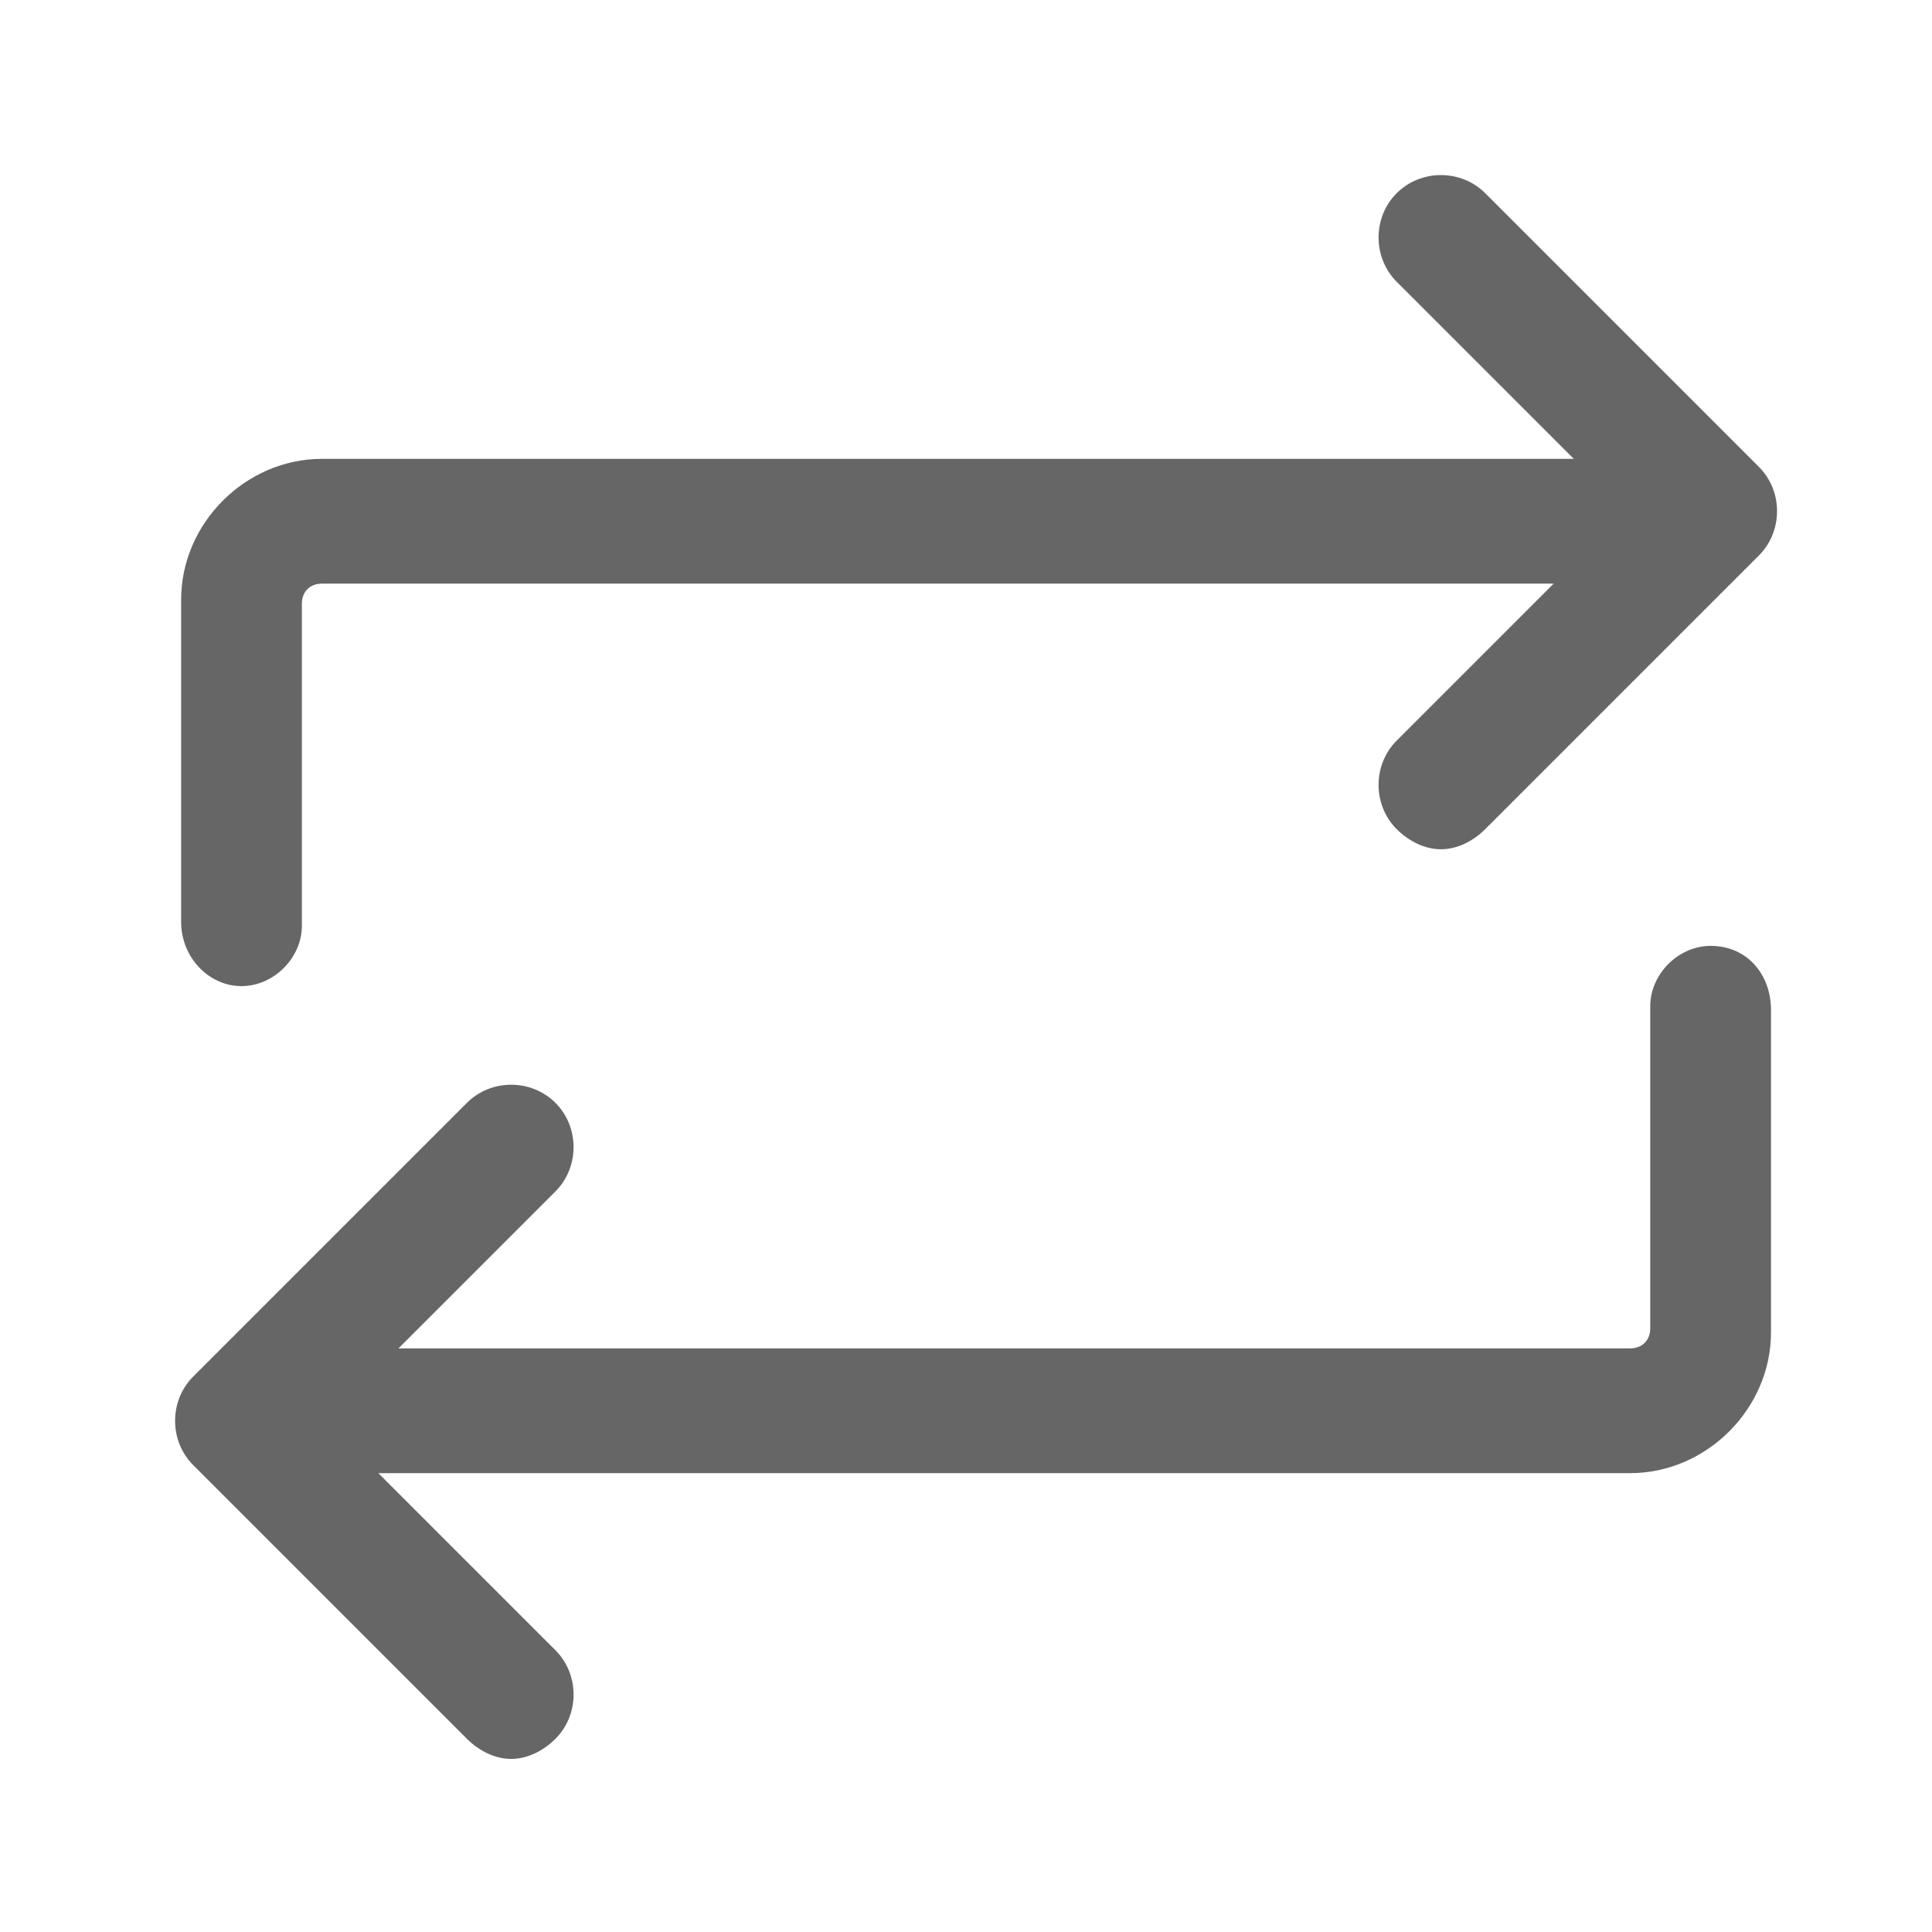
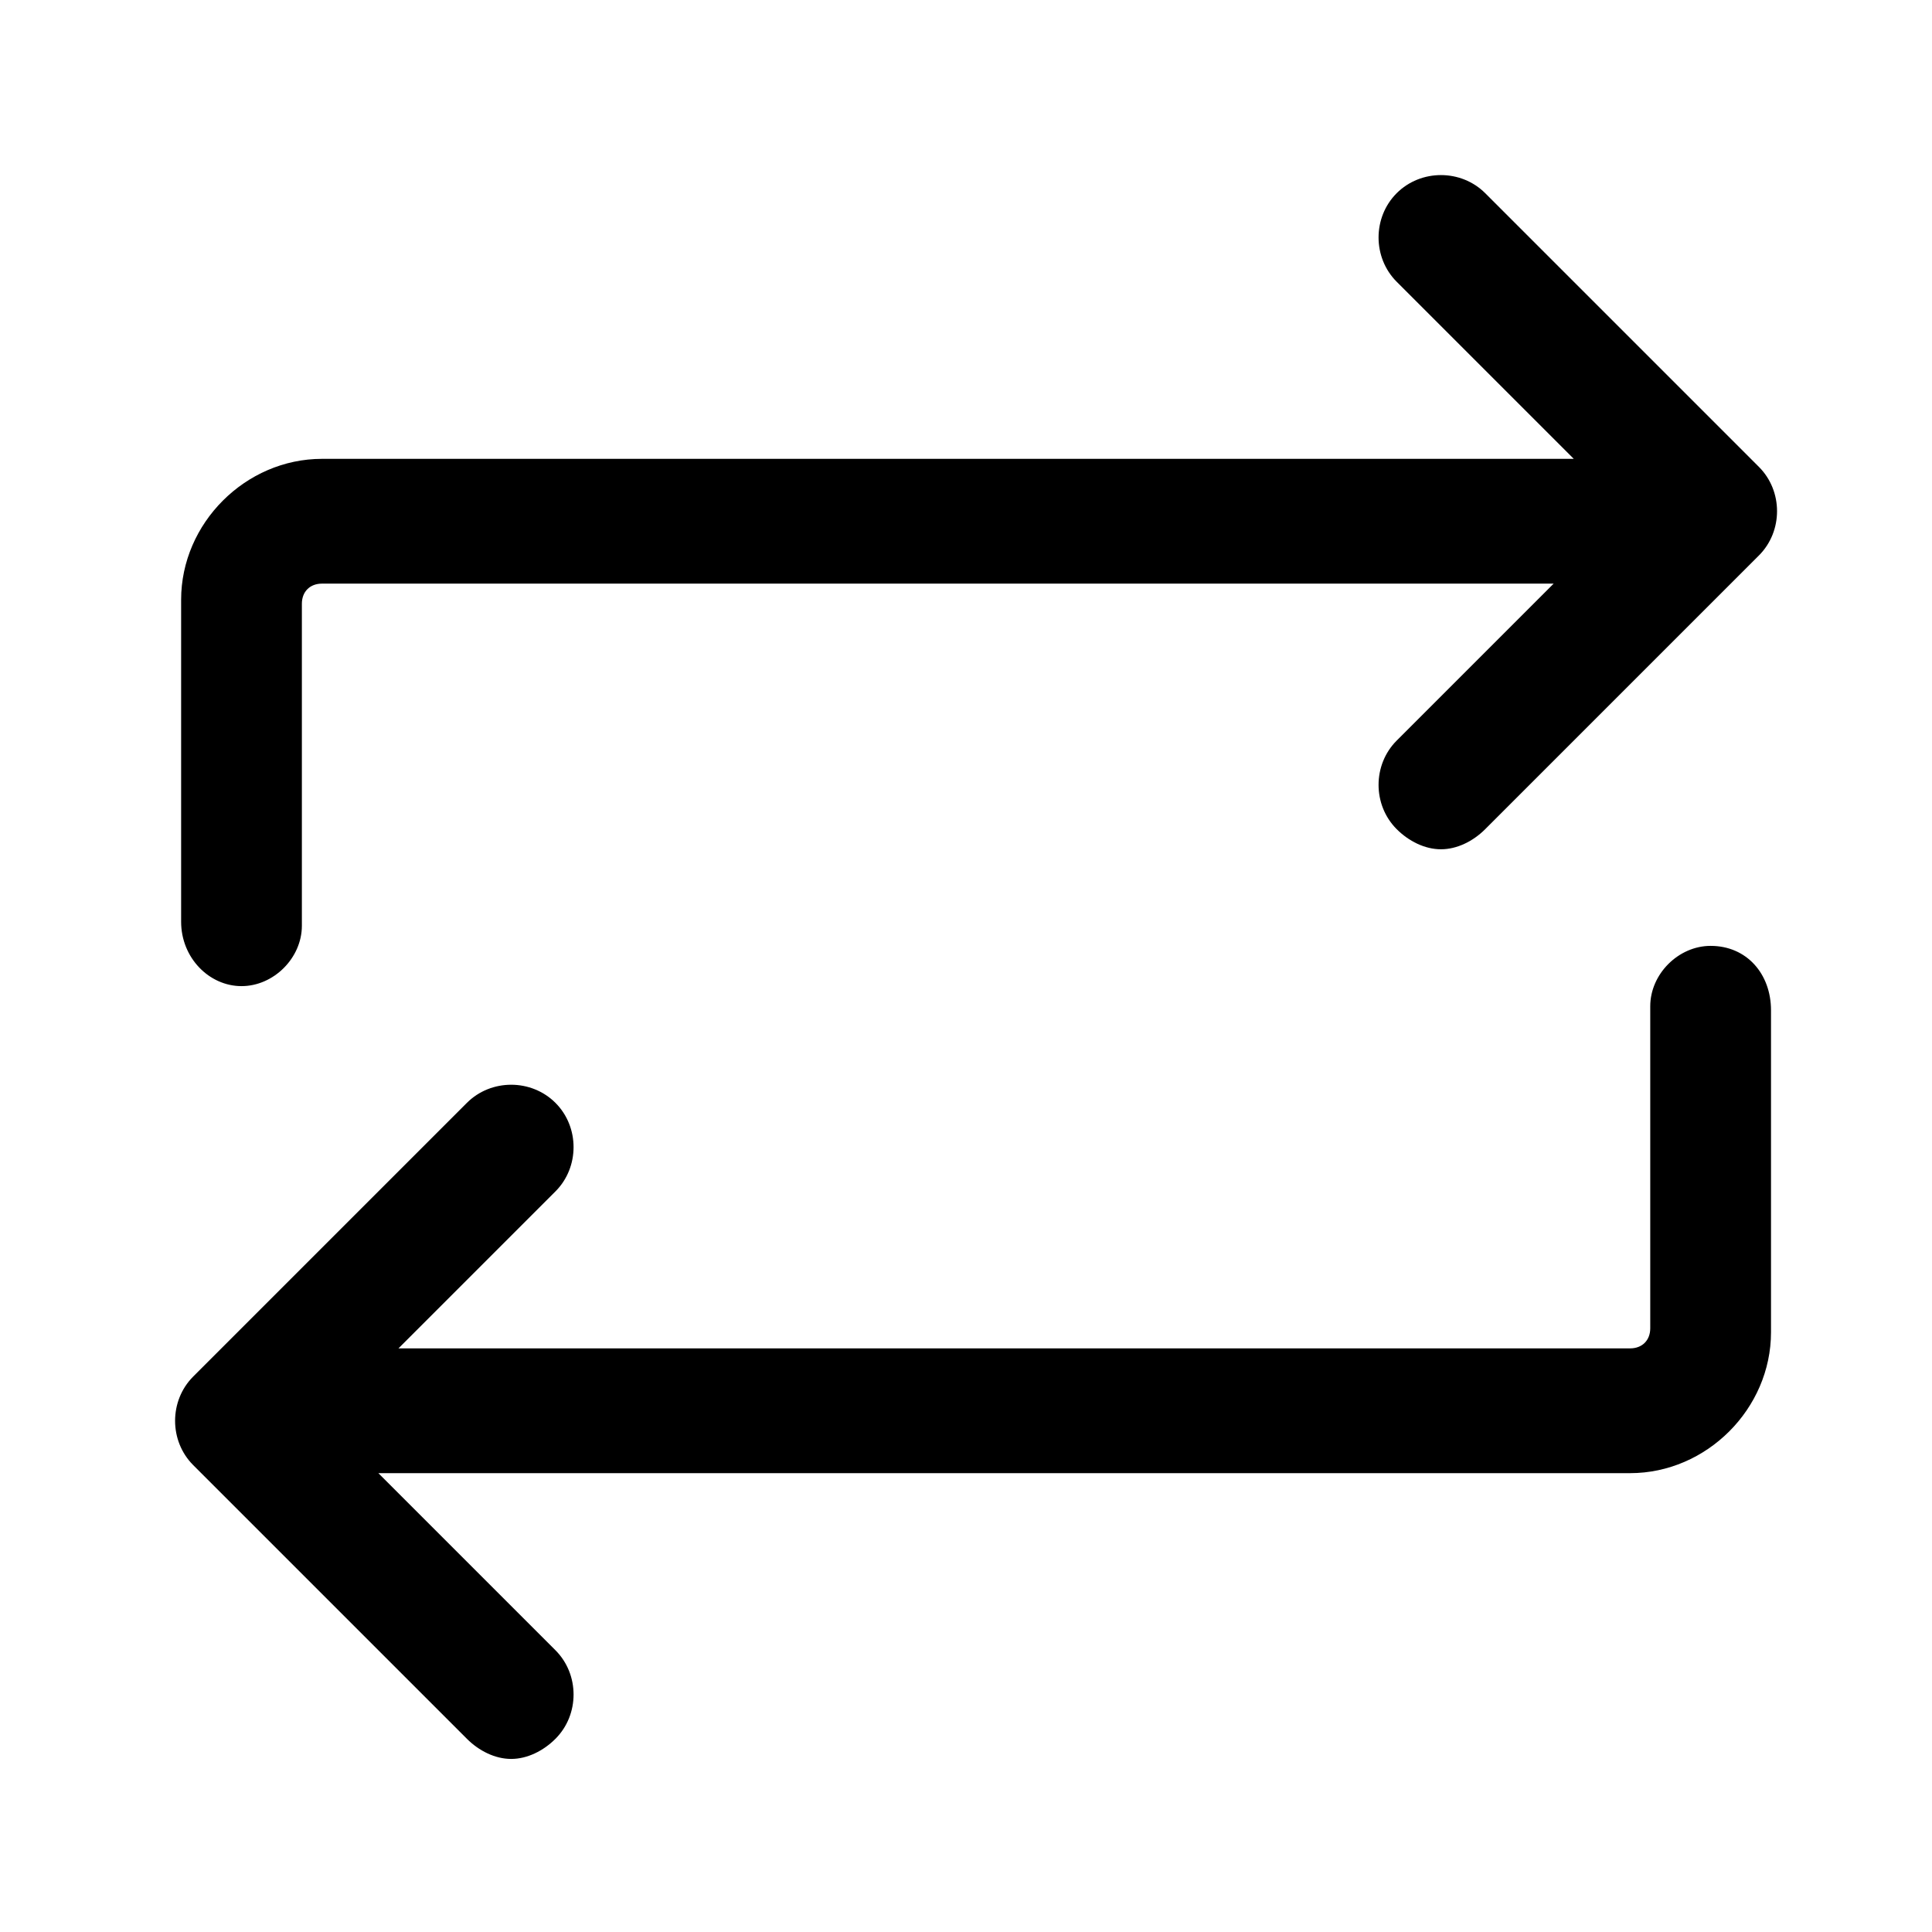
<svg xmlns="http://www.w3.org/2000/svg" class="icon" style="width: 1em;height: 1em;vertical-align: middle;fill: currentColor;overflow: hidden;" viewBox="0 0 1024 1024" version="1.1">
-   <path d="M128 522.667c17.067 0 32-14.933 32-32v-170.667c0-6.4 4.267-10.667 10.667-10.667h652.8l-83.2 83.2c-12.8 12.8-12.8 34.133 0 46.933 6.4 6.4 14.933 10.667 23.467 10.667s17.067-4.267 23.467-10.667l145.067-145.067c12.8-12.8 12.8-34.133 0-46.933l-145.067-145.067c-12.8-12.8-34.133-12.8-46.933 0-12.8 12.8-12.8 34.133 0 46.933l93.867 93.867H170.667c-40.533 0-74.667 34.133-74.667 74.667v170.667c0 19.2 14.933 34.133 32 34.133zM906.667 501.333c-17.067 0-32 14.933-32 32v170.667c0 6.4-4.267 10.667-10.667 10.667H211.2l83.2-83.2c12.8-12.8 12.8-34.133 0-46.933-12.8-12.8-34.133-12.8-46.933 0l-145.067 145.067c-12.8 12.8-12.8 34.133 0 46.933l145.067 145.067c6.4 6.4 14.933 10.667 23.467 10.667s17.067-4.267 23.467-10.667c12.8-12.8 12.8-34.133 0-46.933l-93.867-93.867h663.467c40.533 0 74.667-34.133 74.667-74.667v-170.667c0-19.2-12.8-34.133-32-34.133z" fill="#666666" />
+   <path d="M128 522.667c17.067 0 32-14.933 32-32v-170.667c0-6.4 4.267-10.667 10.667-10.667h652.8l-83.2 83.2c-12.8 12.8-12.8 34.133 0 46.933 6.4 6.4 14.933 10.667 23.467 10.667s17.067-4.267 23.467-10.667l145.067-145.067c12.8-12.8 12.8-34.133 0-46.933l-145.067-145.067c-12.8-12.8-34.133-12.8-46.933 0-12.8 12.8-12.8 34.133 0 46.933l93.867 93.867H170.667c-40.533 0-74.667 34.133-74.667 74.667v170.667c0 19.2 14.933 34.133 32 34.133zM906.667 501.333c-17.067 0-32 14.933-32 32v170.667c0 6.4-4.267 10.667-10.667 10.667H211.2l83.2-83.2c12.8-12.8 12.8-34.133 0-46.933-12.8-12.8-34.133-12.8-46.933 0l-145.067 145.067c-12.8 12.8-12.8 34.133 0 46.933l145.067 145.067c6.4 6.4 14.933 10.667 23.467 10.667s17.067-4.267 23.467-10.667c12.8-12.8 12.8-34.133 0-46.933l-93.867-93.867h663.467c40.533 0 74.667-34.133 74.667-74.667v-170.667c0-19.2-12.8-34.133-32-34.133z" />
</svg>
